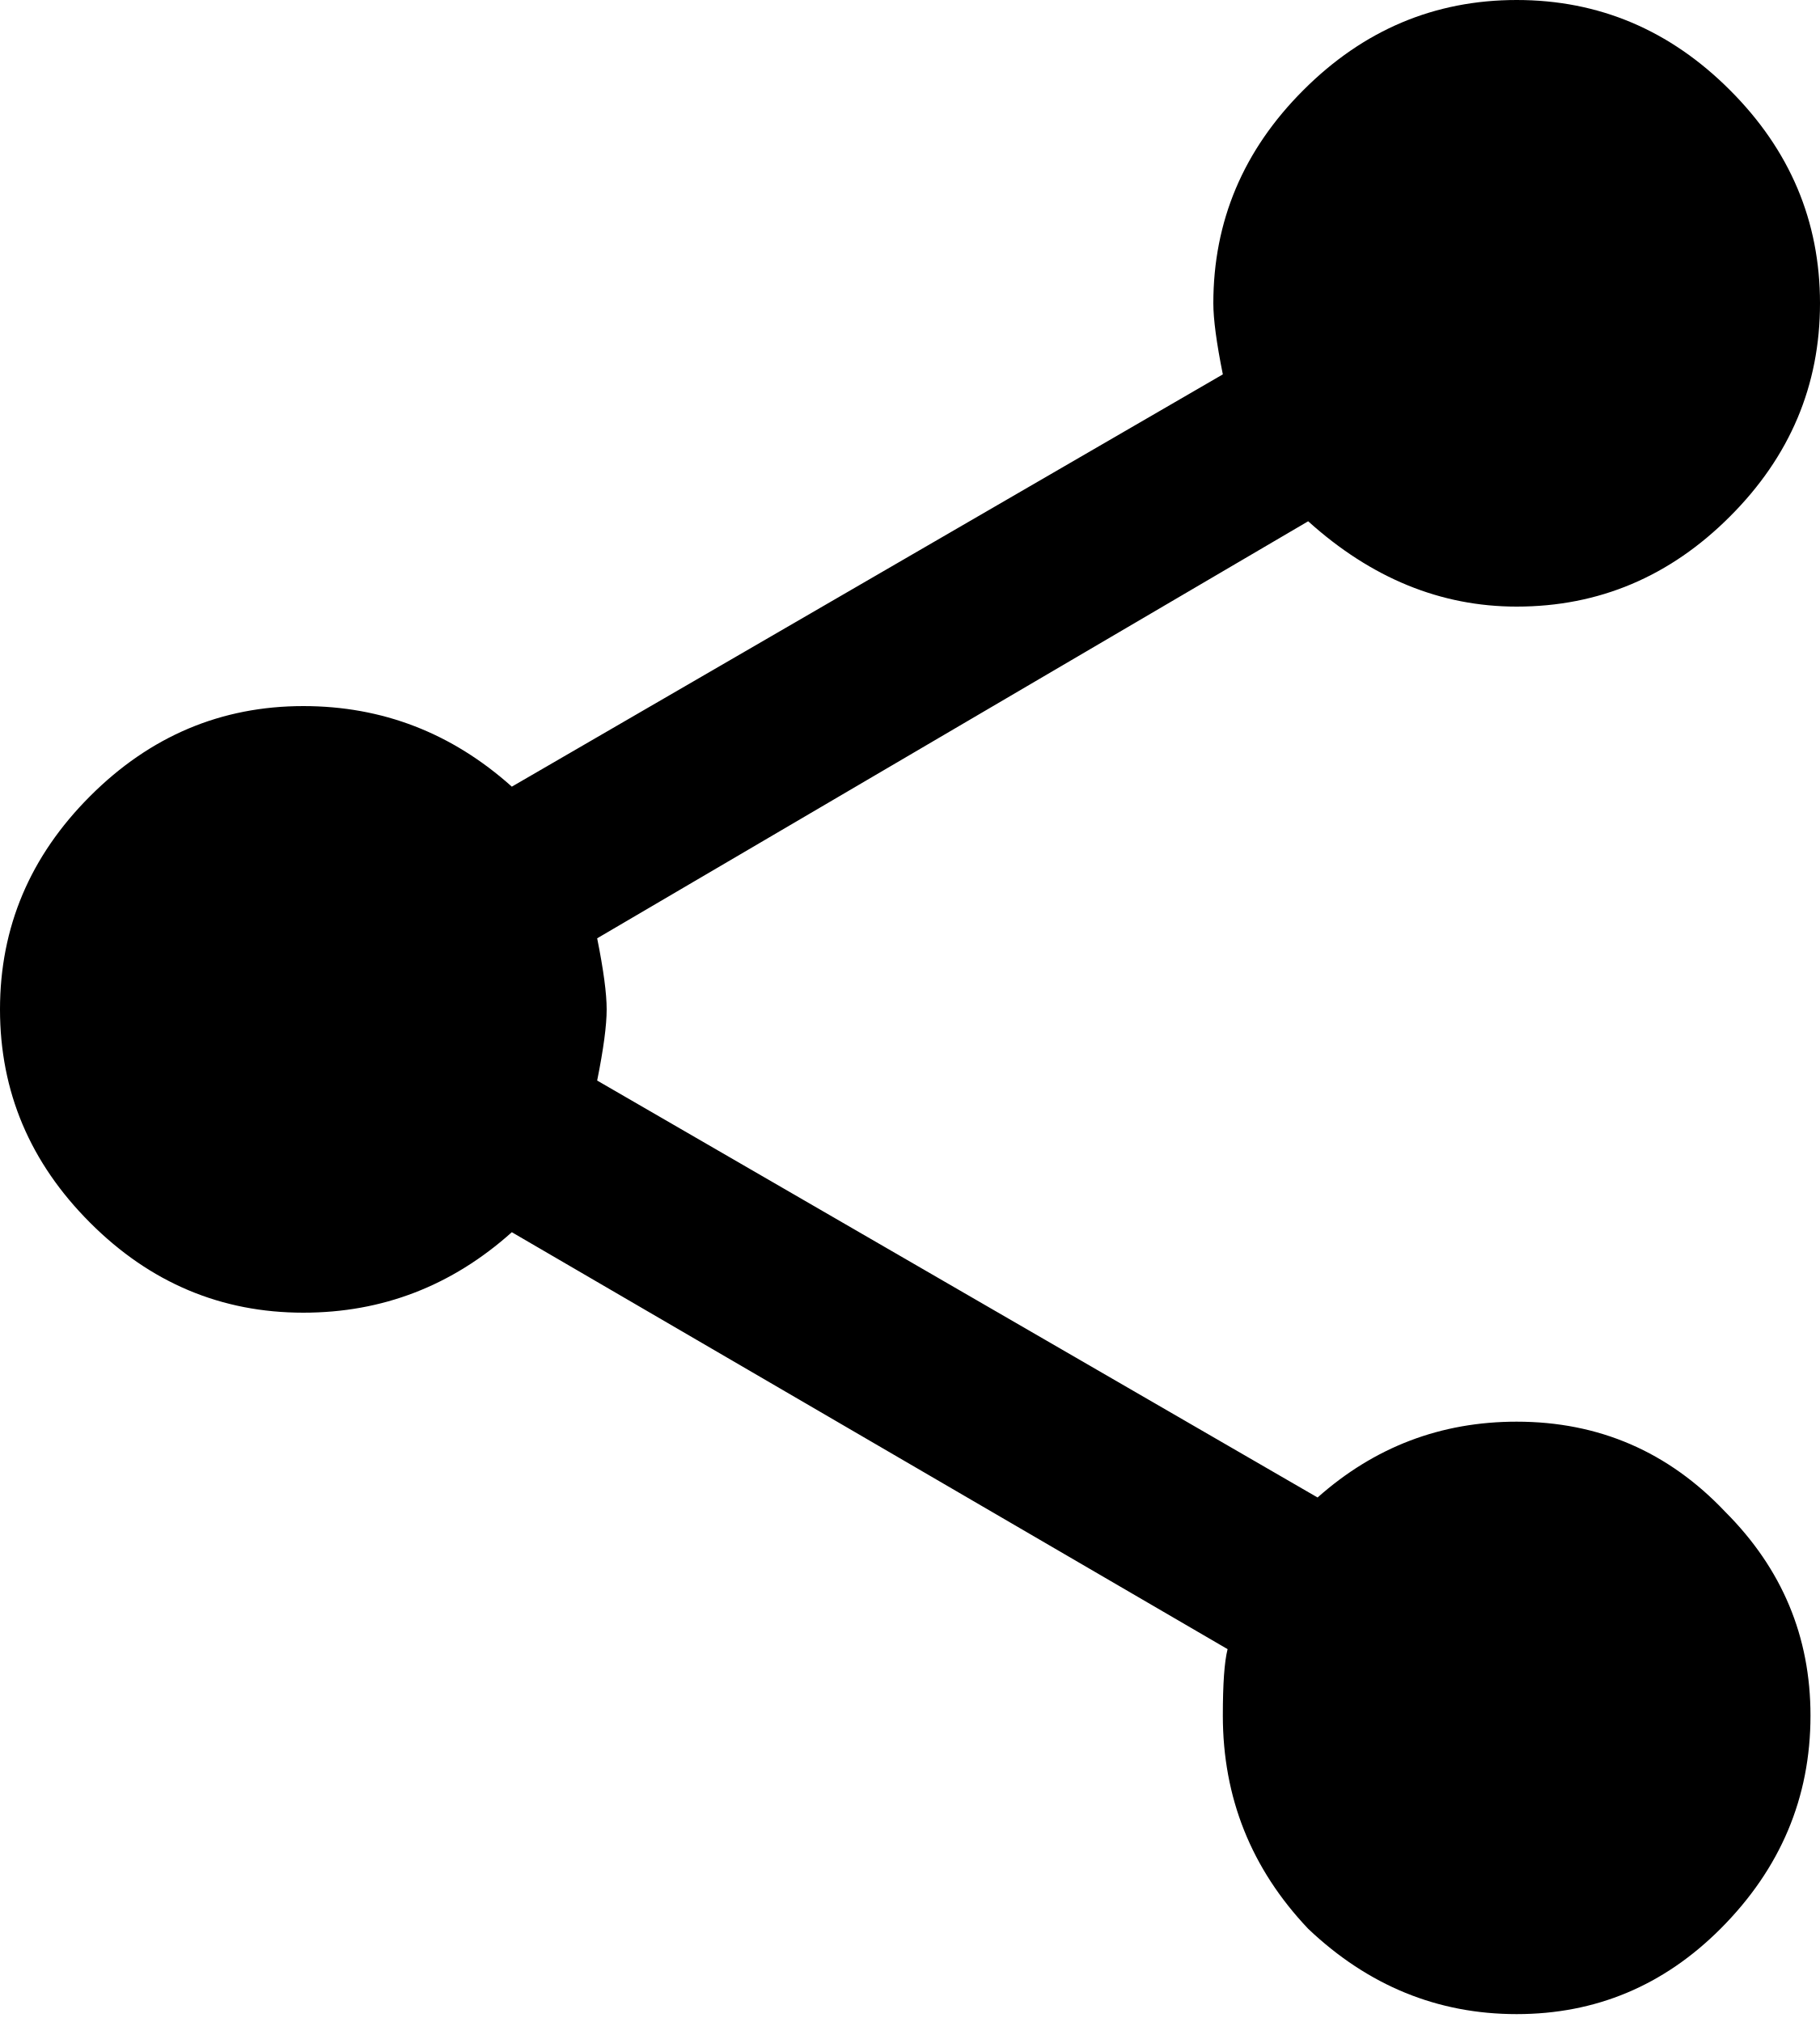
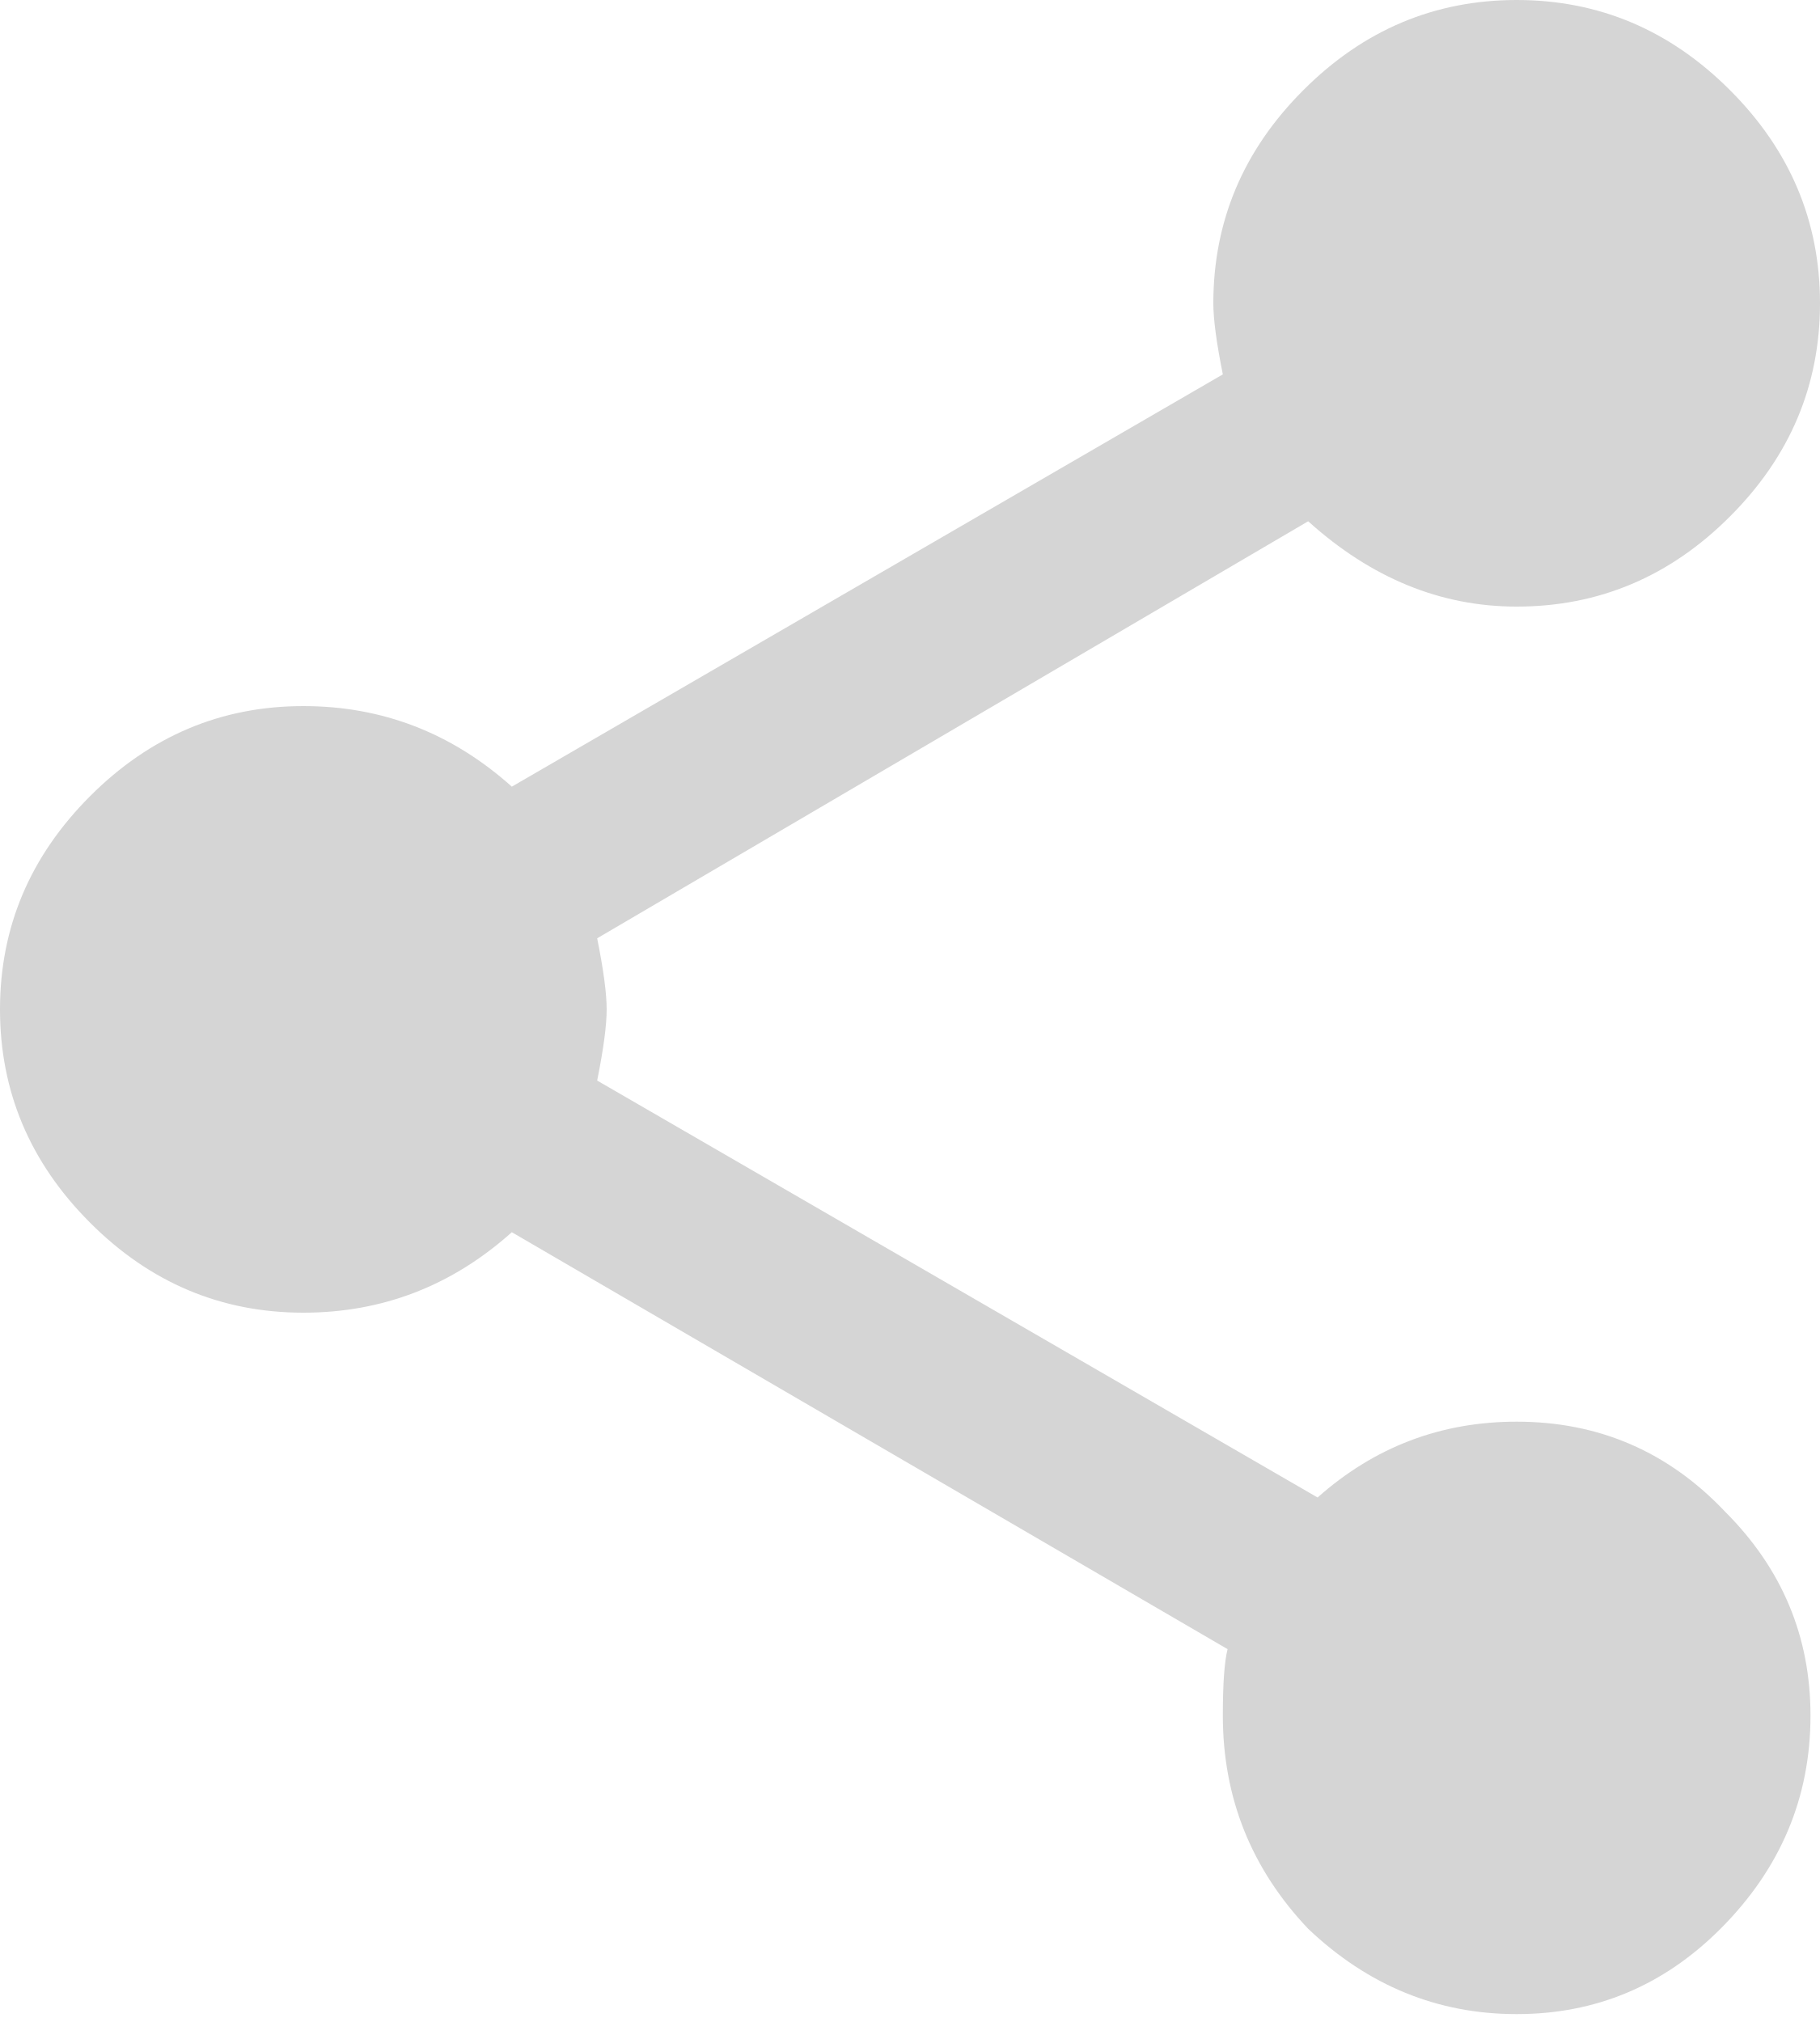
<svg xmlns="http://www.w3.org/2000/svg" width="18" height="20" viewBox="0 0 18 20" fill="none">
-   <path d="M15 14.062C15.812 14.062 16.5 14.359 17.062 14.953C17.625 15.516 17.906 16.188 17.906 16.969C17.906 17.781 17.609 18.484 17.016 19.078C16.453 19.641 15.781 19.922 15 19.922C14.219 19.922 13.531 19.641 12.938 19.078C12.375 18.484 12.094 17.781 12.094 16.969C12.094 16.656 12.109 16.438 12.141 16.312L5.062 12.188C4.469 12.719 3.781 12.984 3 12.984C2.188 12.984 1.484 12.688 0.891 12.094C0.297 11.5 0 10.797 0 9.984C0 9.172 0.297 8.469 0.891 7.875C1.484 7.281 2.188 6.984 3 6.984C3.781 6.984 4.469 7.25 5.062 7.781L12.094 3.703C12.031 3.391 12 3.156 12 3C12 2.188 12.297 1.484 12.891 0.891C13.484 0.297 14.188 0 15 0C15.812 0 16.516 0.297 17.109 0.891C17.703 1.484 18 2.188 18 3C18 3.812 17.703 4.516 17.109 5.109C16.516 5.703 15.812 6 15 6C14.25 6 13.562 5.719 12.938 5.156L5.906 9.281C5.969 9.594 6 9.828 6 9.984C6 10.141 5.969 10.375 5.906 10.688L13.031 14.812C13.594 14.312 14.25 14.062 15 14.062Z" fill="currentColor" />
+   <path d="M15 14.062C15.812 14.062 16.5 14.359 17.062 14.953C17.625 15.516 17.906 16.188 17.906 16.969C17.906 17.781 17.609 18.484 17.016 19.078C16.453 19.641 15.781 19.922 15 19.922C14.219 19.922 13.531 19.641 12.938 19.078C12.375 18.484 12.094 17.781 12.094 16.969C12.094 16.656 12.109 16.438 12.141 16.312L5.062 12.188C4.469 12.719 3.781 12.984 3 12.984C2.188 12.984 1.484 12.688 0.891 12.094C0.297 11.5 0 10.797 0 9.984C0 9.172 0.297 8.469 0.891 7.875C1.484 7.281 2.188 6.984 3 6.984C3.781 6.984 4.469 7.25 5.062 7.781L12.094 3.703C12.031 3.391 12 3.156 12 3C12 2.188 12.297 1.484 12.891 0.891C13.484 0.297 14.188 0 15 0C15.812 0 16.516 0.297 17.109 0.891C17.703 1.484 18 2.188 18 3C18 3.812 17.703 4.516 17.109 5.109C16.516 5.703 15.812 6 15 6C14.25 6 13.562 5.719 12.938 5.156L5.906 9.281C5.969 9.594 6 9.828 6 9.984C6 10.141 5.969 10.375 5.906 10.688L13.031 14.812C13.594 14.312 14.25 14.062 15 14.062Z" fill="#d5d5d5" />
</svg>
